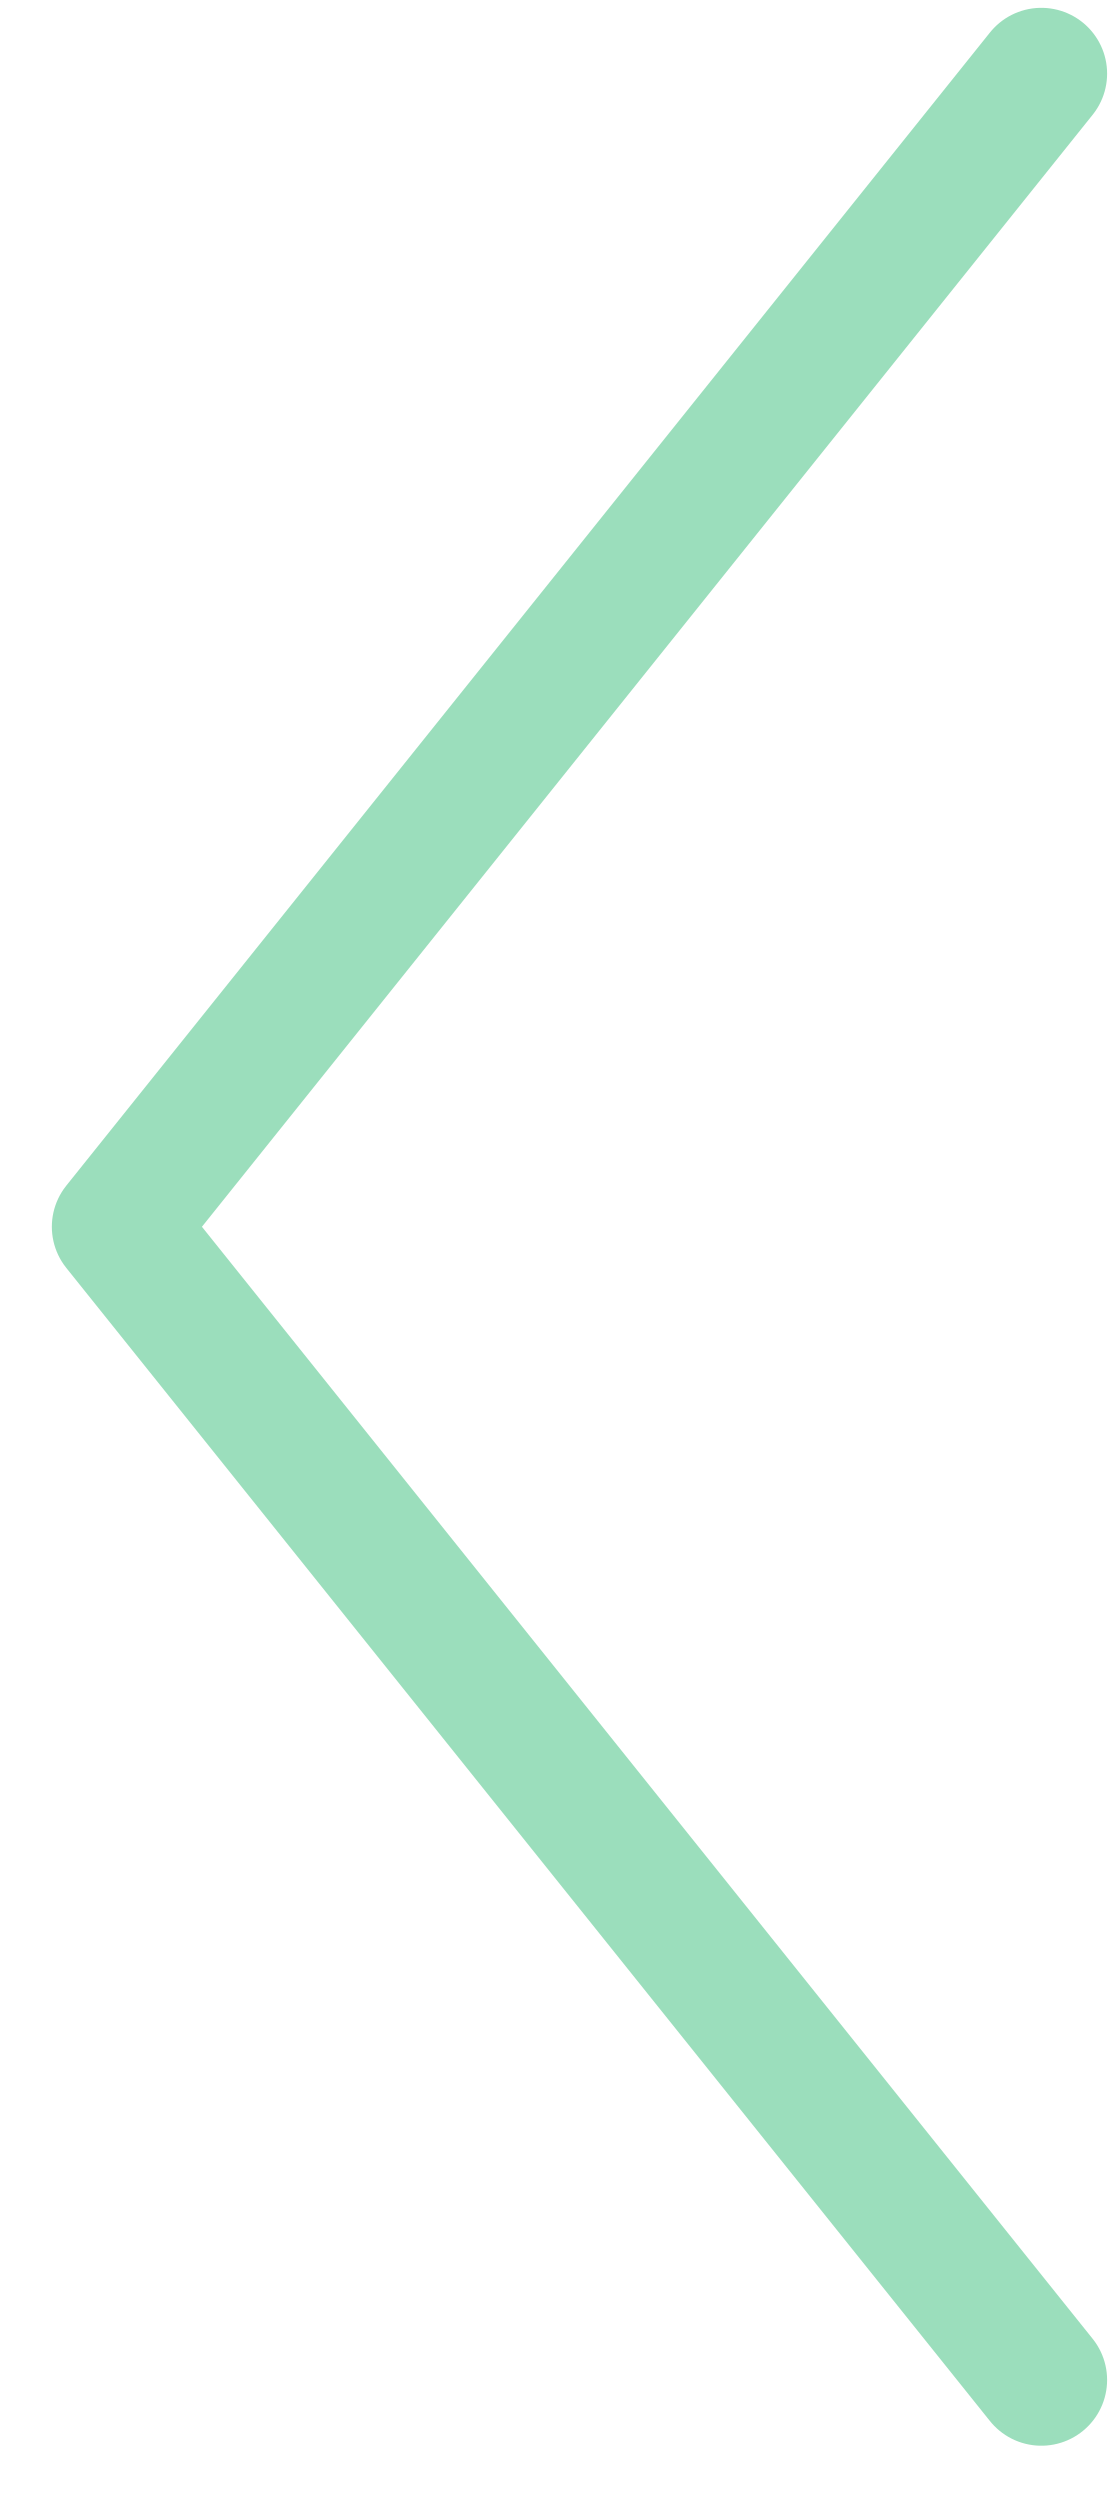
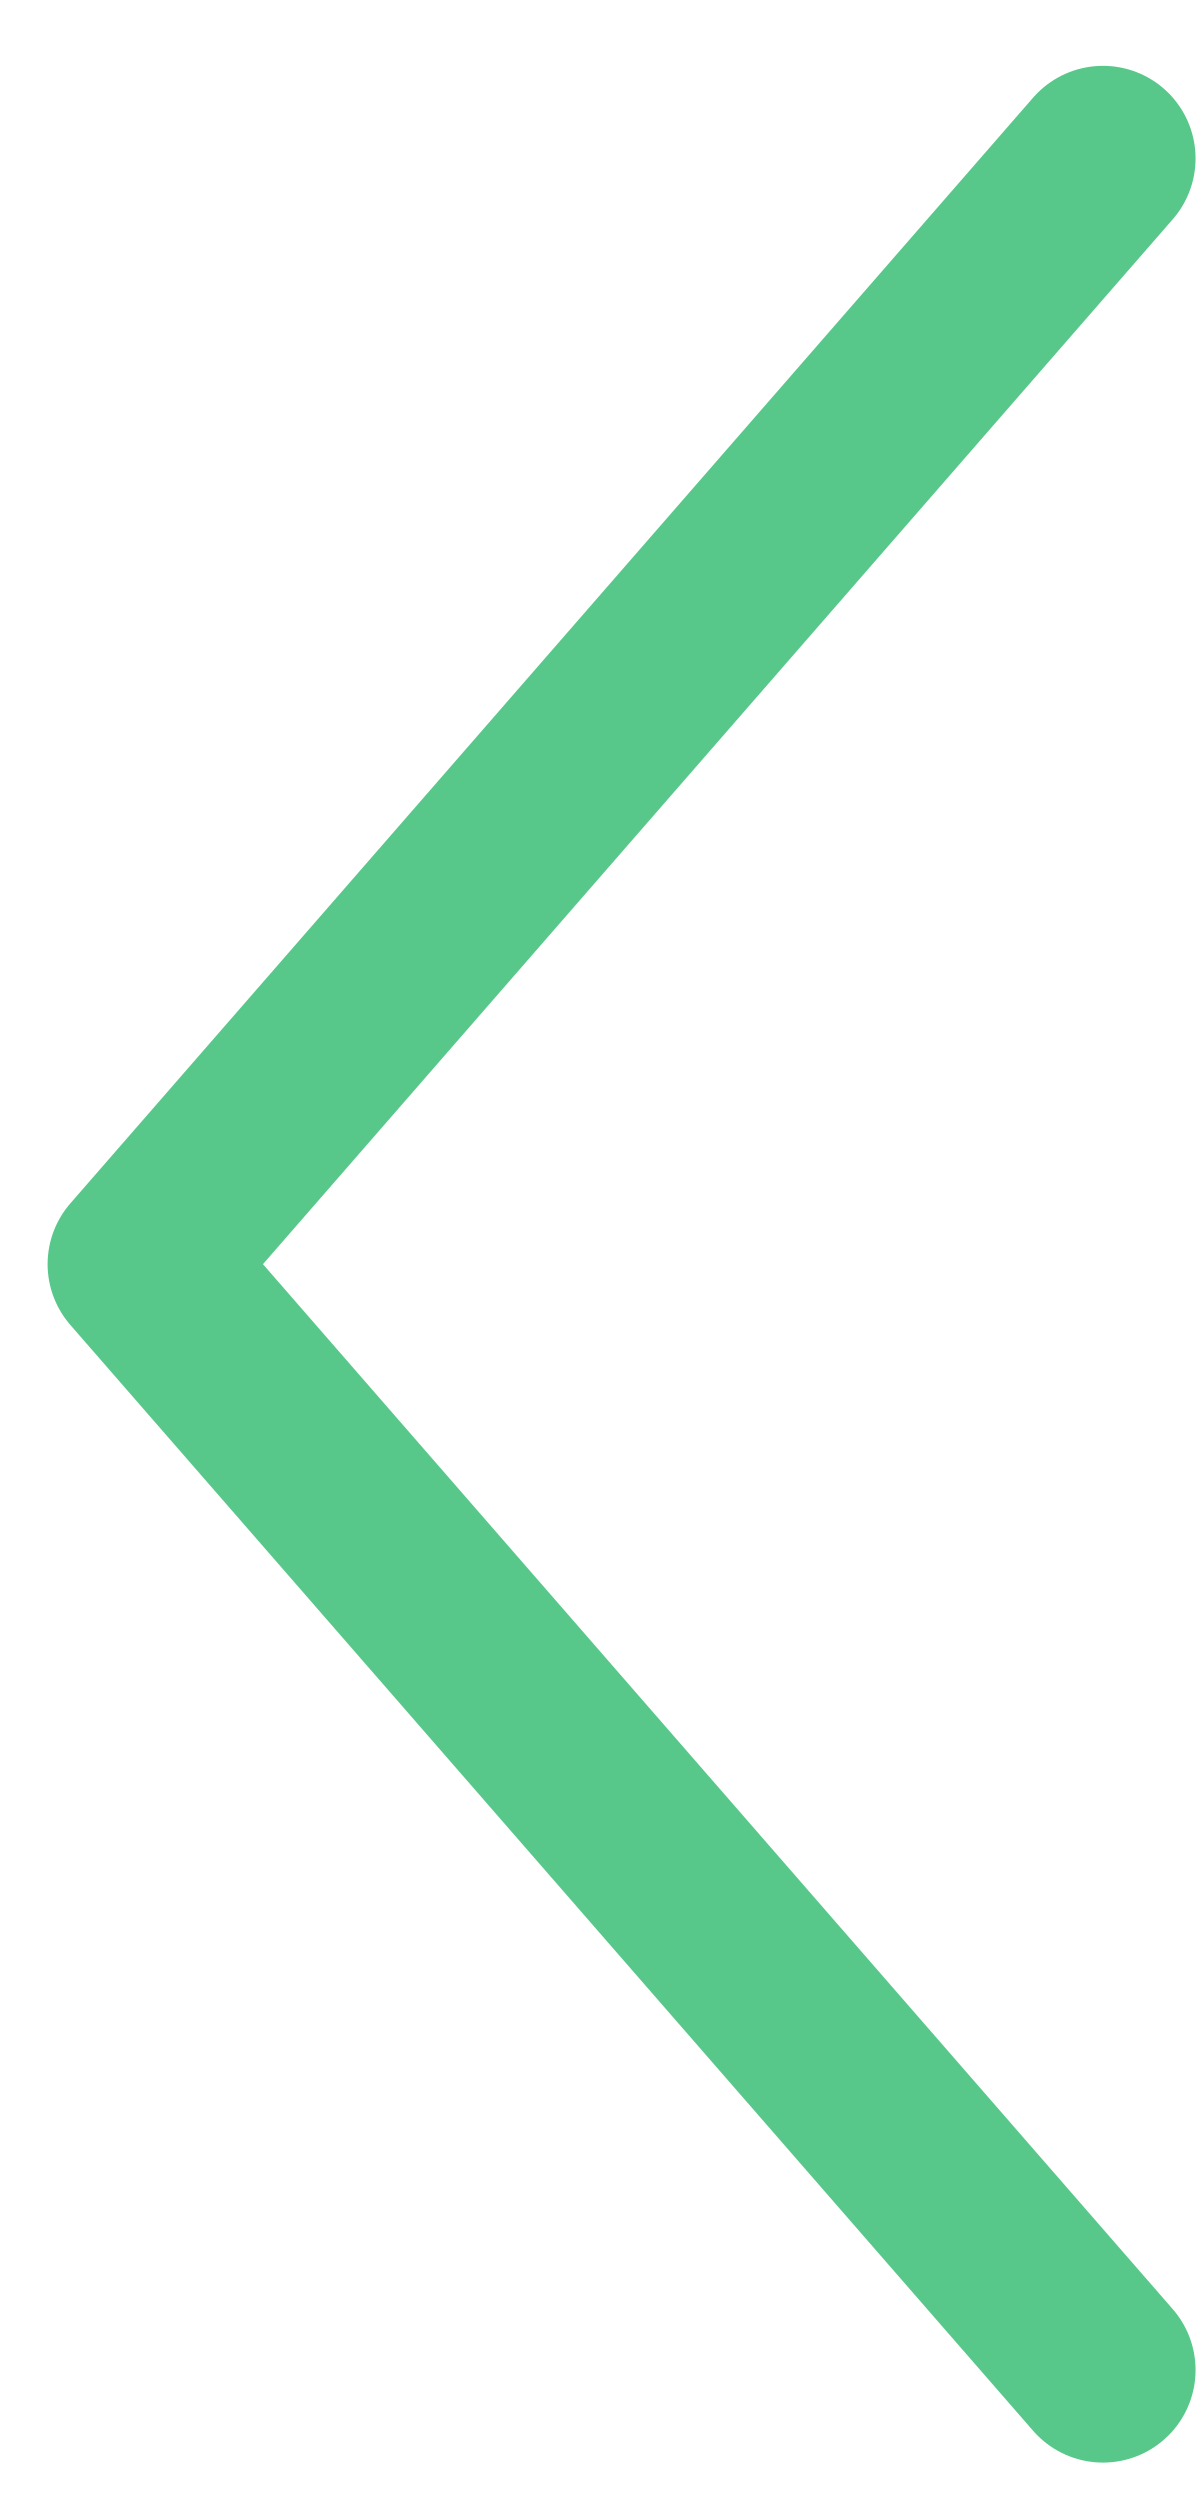
- <svg xmlns="http://www.w3.org/2000/svg" width="17" height="38" viewBox="0 0 17 38" fill="none">
-   <path d="M15.828 36.175L1.788 18.647L15.828 1.119" stroke="#9BDEBC" stroke-width="2" stroke-linecap="round" stroke-linejoin="round" />
+ <svg xmlns="http://www.w3.org/2000/svg" width="13" height="27" viewBox="0 0 13 27" fill="none">
+   <path d="M11.912 25.596L1.514 13.653L11.912 1.711" stroke="#58C88A" stroke-width="2" stroke-linecap="round" stroke-linejoin="round" />
</svg>
